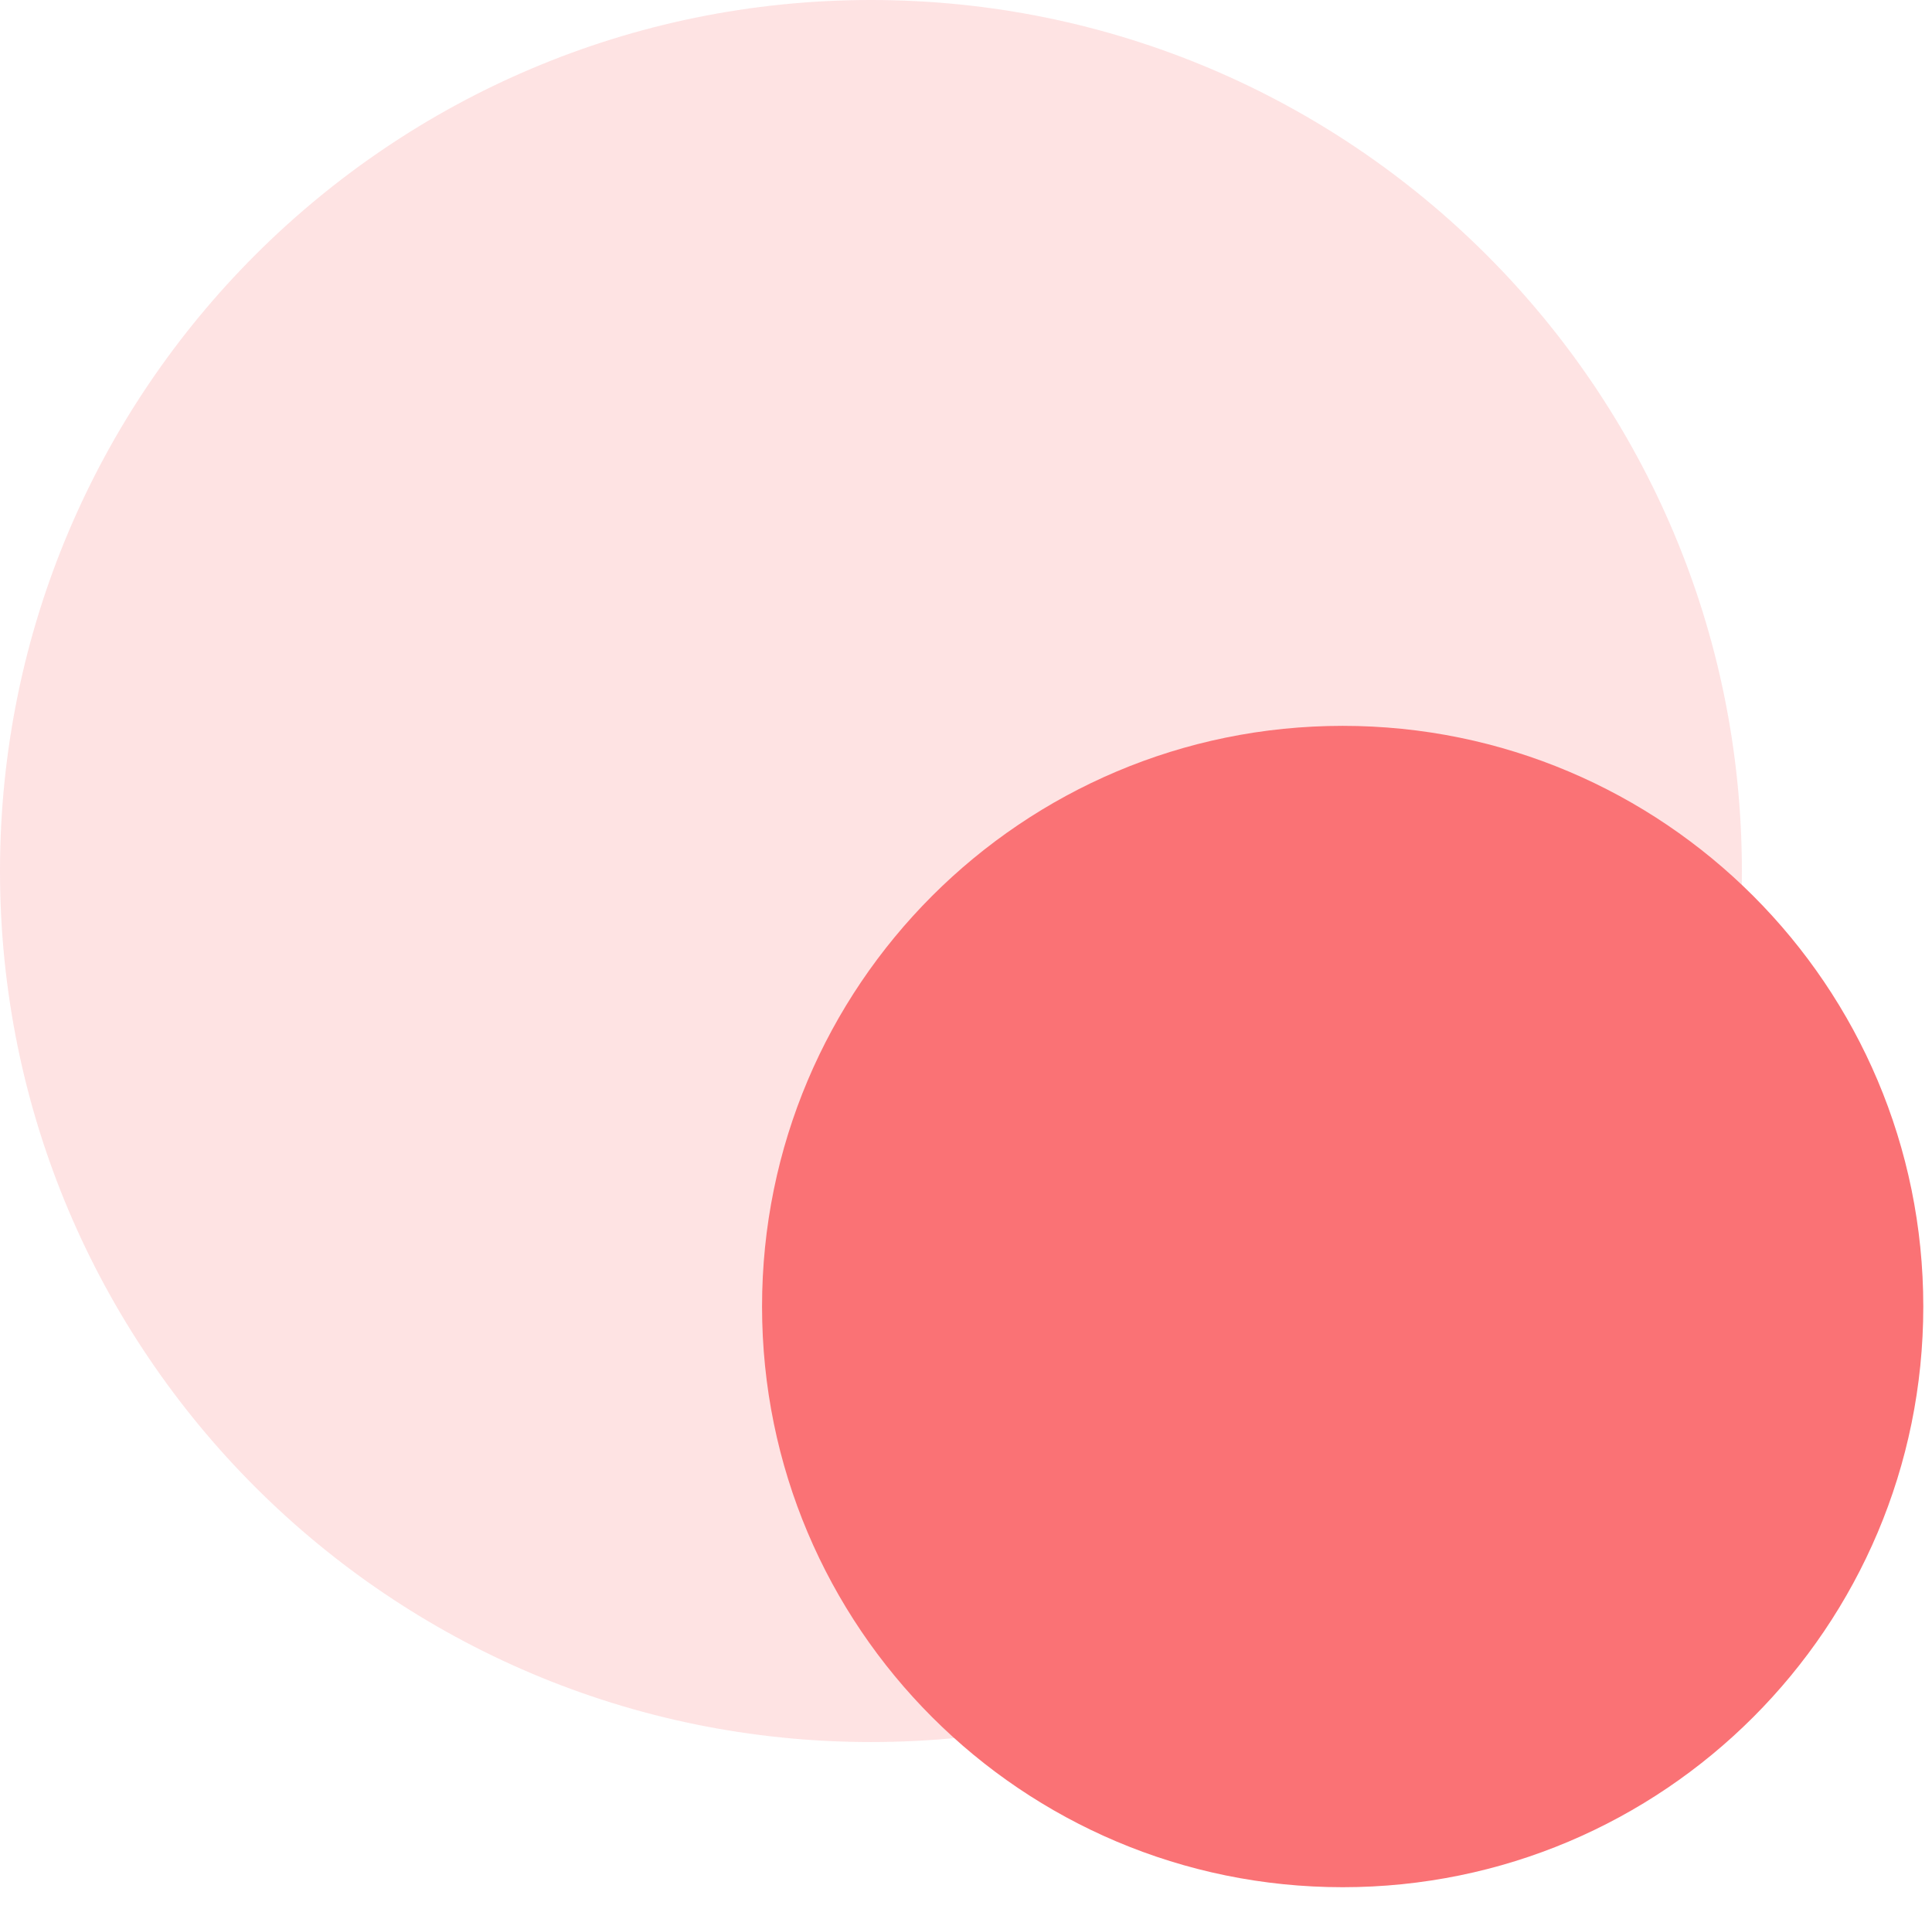
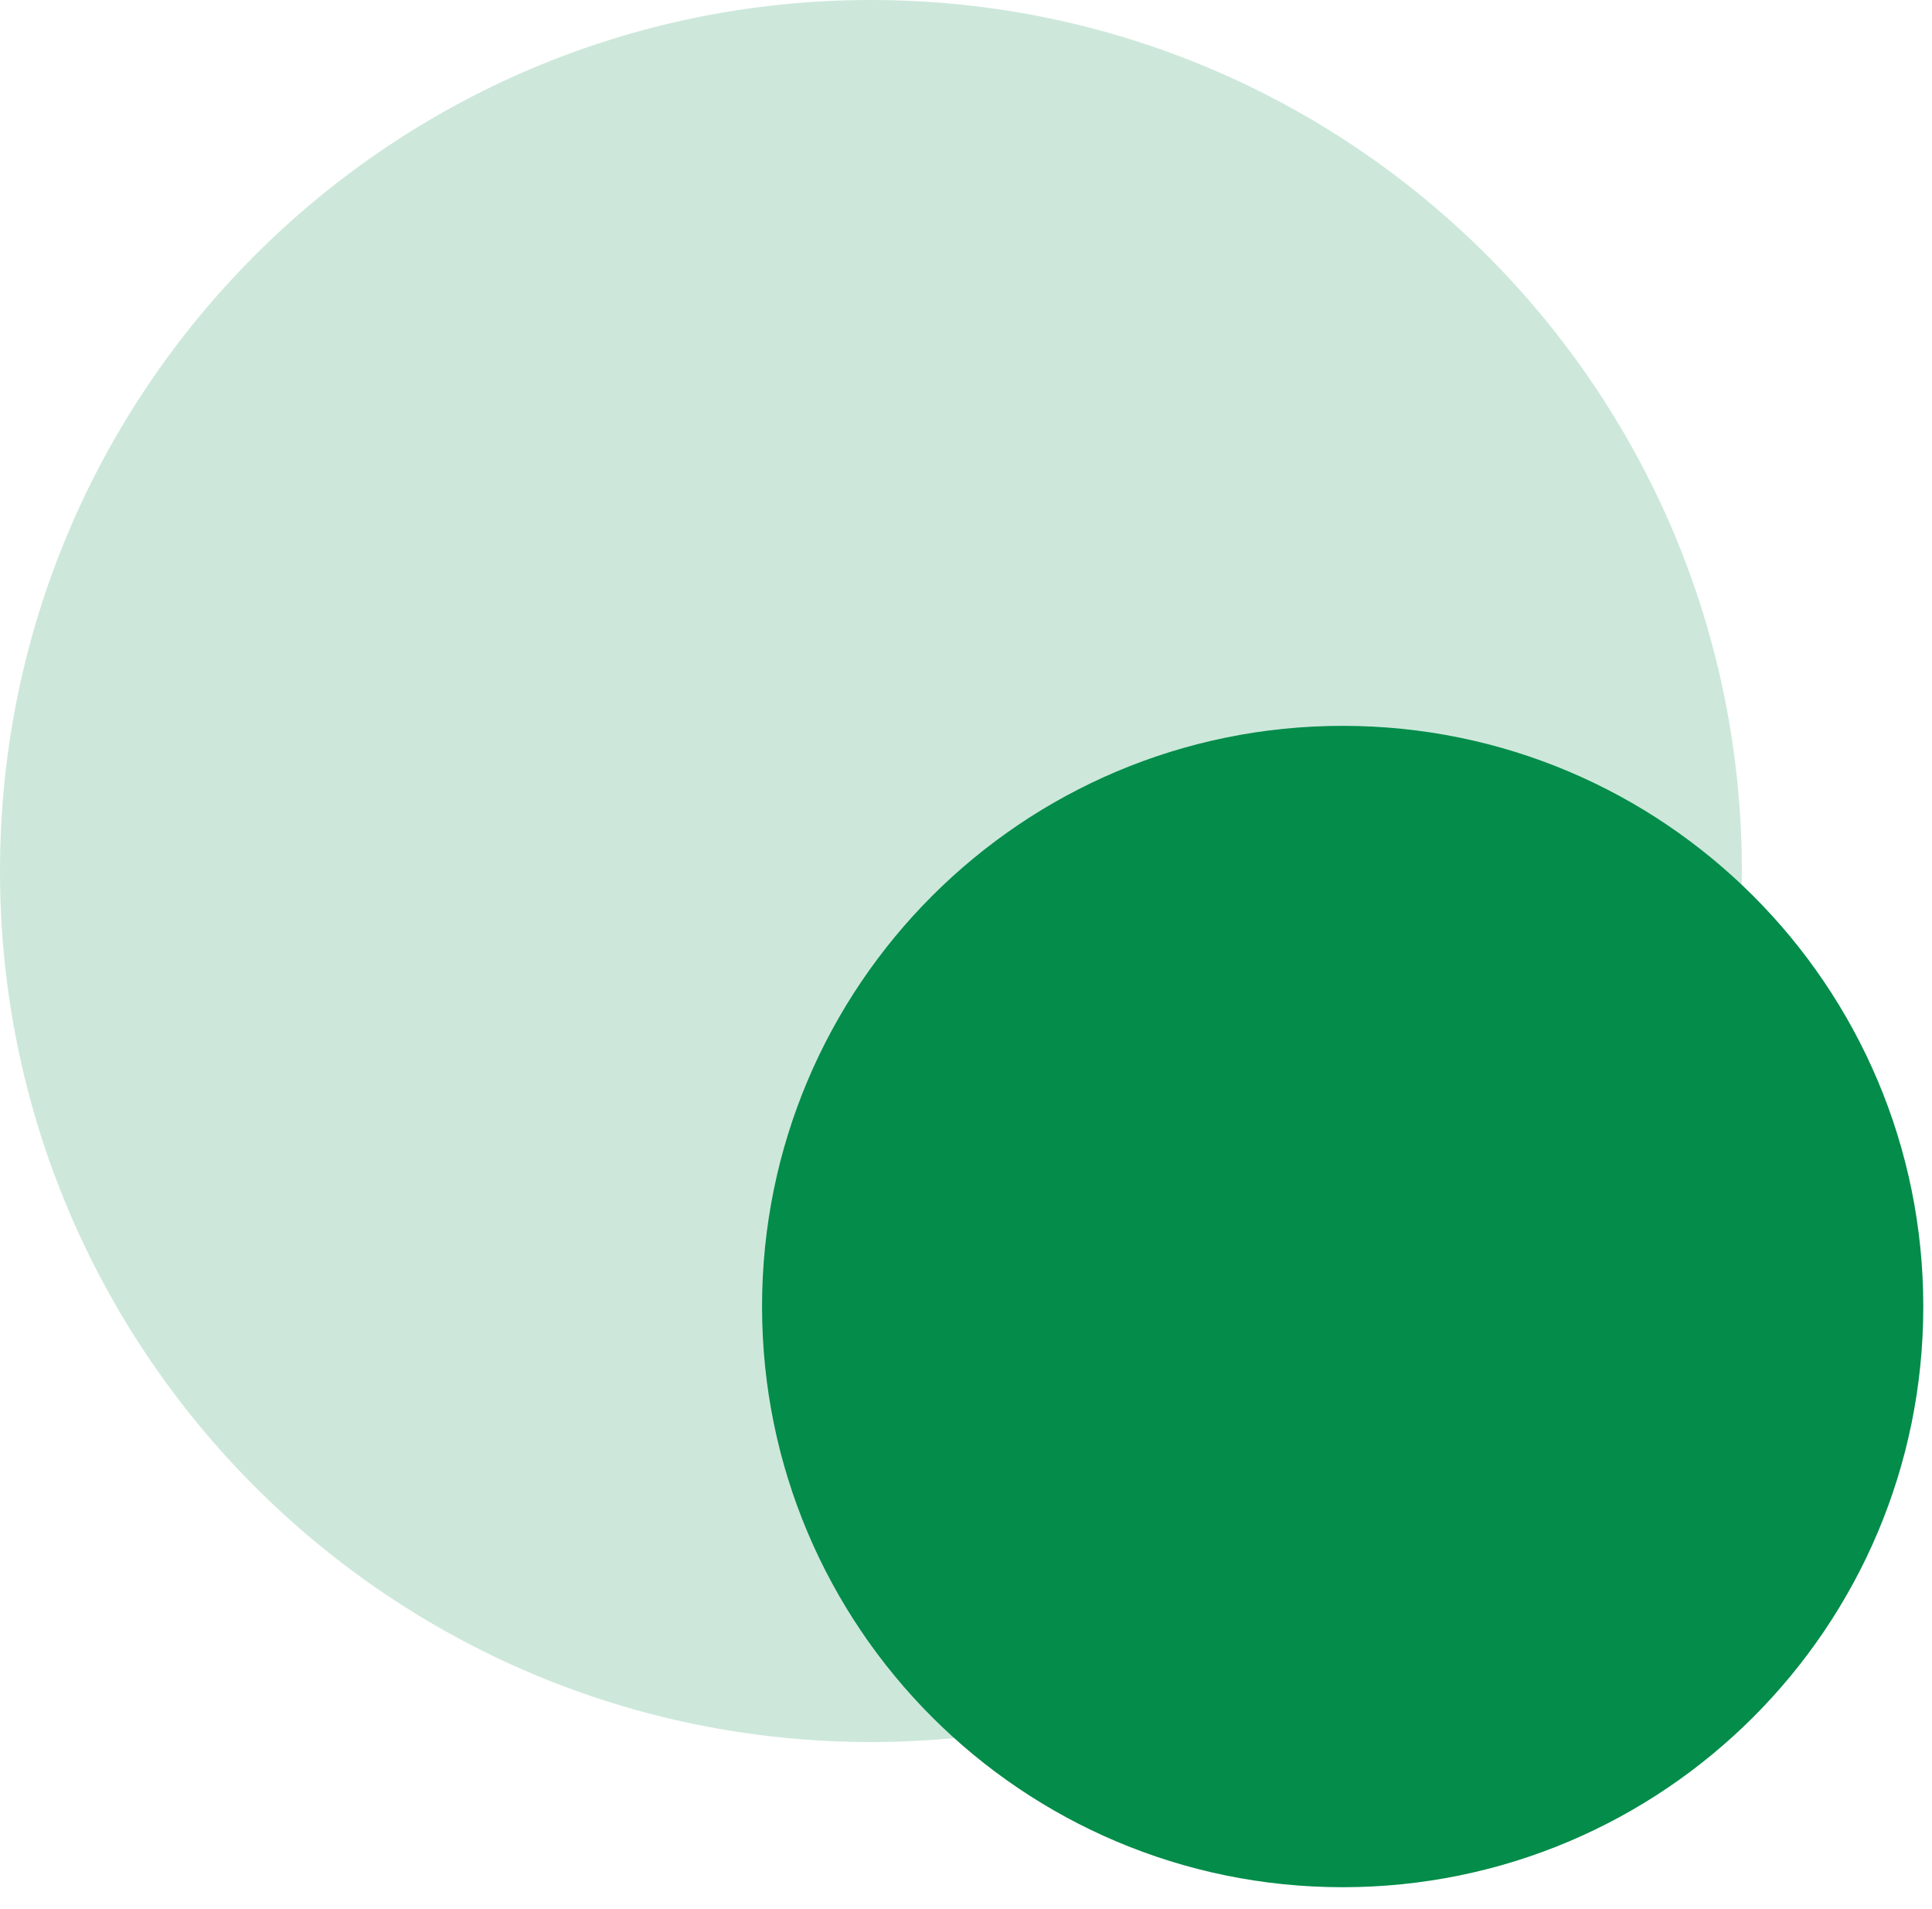
<svg xmlns="http://www.w3.org/2000/svg" width="83" height="82" viewBox="0 0 83 82" fill="none">
-   <rect opacity="0.2" width="74.832" height="74.832" rx="37.416" fill="#FA7275" />
-   <rect x="32.738" y="31.18" width="49.888" height="49.888" rx="24.944" fill="#FA7275" />
+   <rect opacity="0.2" width="74.832" height="74.832" rx="37.416" fill="#038C4A" />
+   <rect x="32.738" y="31.18" width="49.888" height="49.888" rx="24.944" fill="#038C4A" />
</svg>
